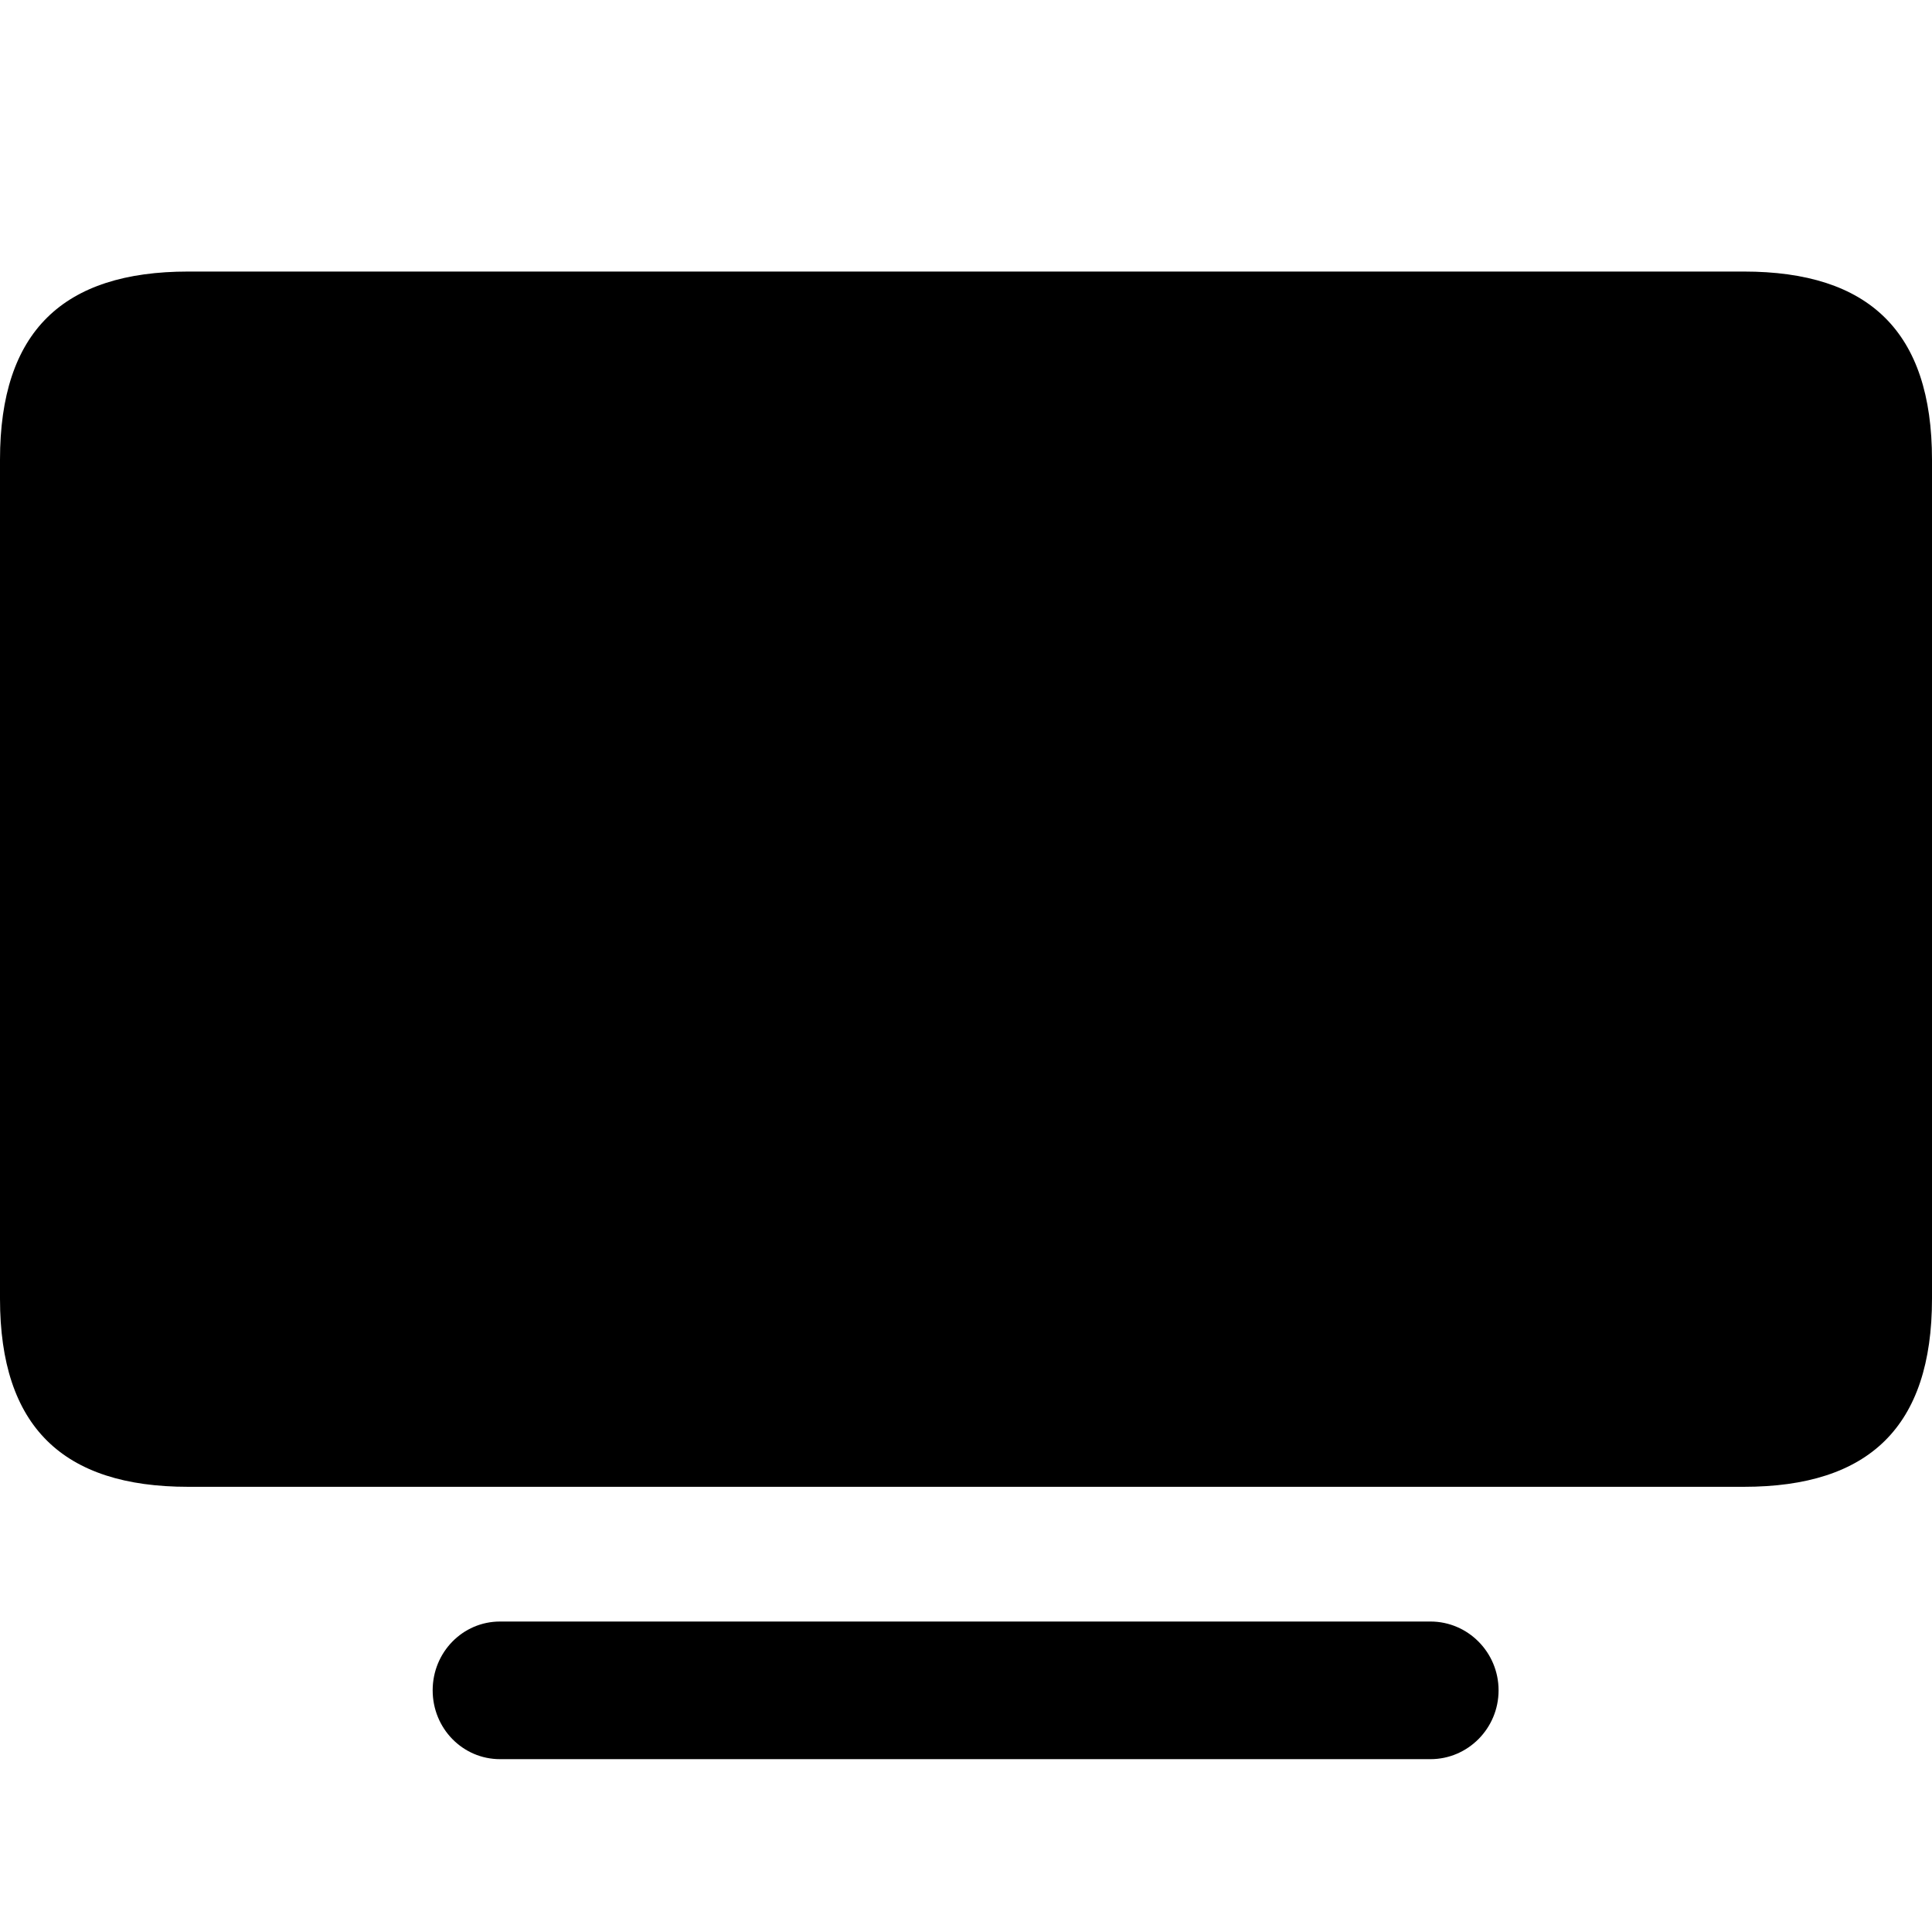
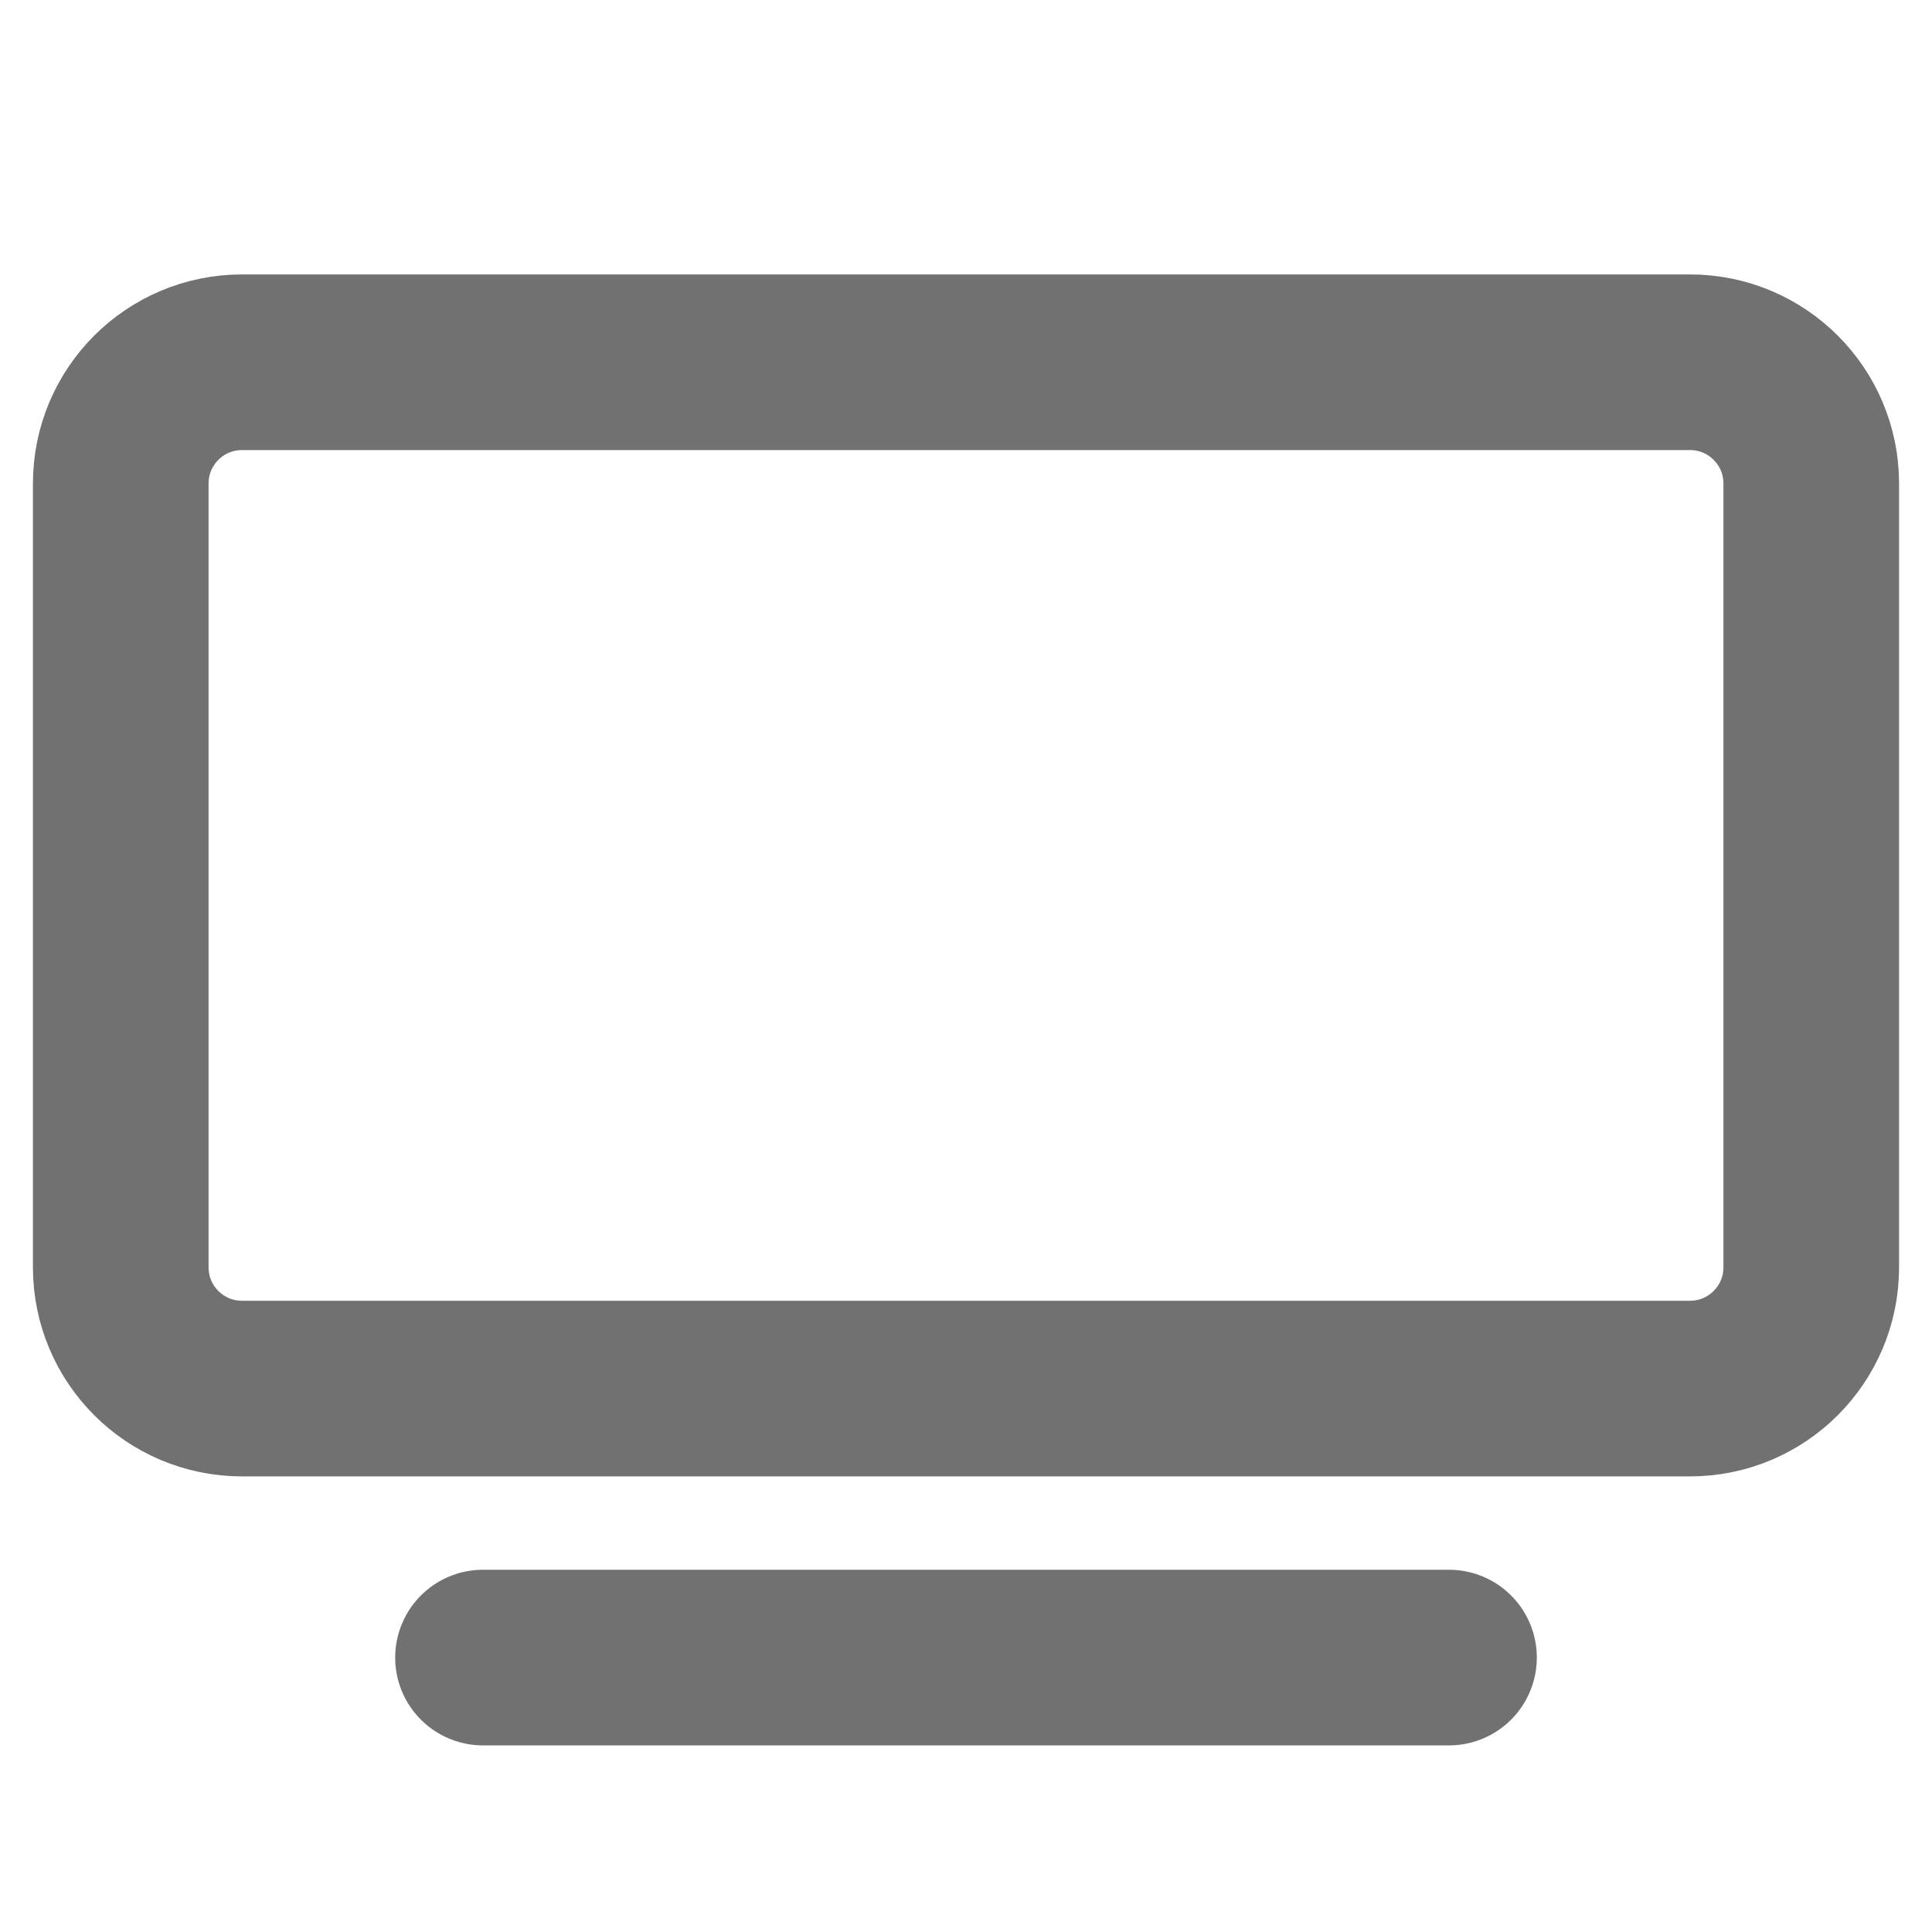
- <svg xmlns="http://www.w3.org/2000/svg" fill="#000000" width="800px" height="800px" viewBox="0 0 56 56">
-   <path d="M 5.454 43.096 L 50.546 43.096 C 54.175 43.096 56 41.356 56 37.643 L 56 13.324 C 56 9.611 54.175 7.871 50.546 7.871 L 5.454 7.871 C 1.825 7.871 0 9.611 0 13.324 L 0 37.643 C 0 41.356 1.825 43.096 5.454 43.096 Z M 43.437 48.995 C 43.437 47.892 42.547 47.001 41.464 47.001 L 14.493 47.001 C 13.411 47.001 12.541 47.892 12.541 48.995 C 12.541 50.099 13.411 50.99 14.493 50.99 L 41.464 50.99 C 42.547 50.99 43.437 50.099 43.437 48.995 Z" />
+ <svg xmlns="http://www.w3.org/2000/svg" width="22" height="22" viewBox="0 0 22 22" fill="none">
+   <path d="M19.244 4.125H2.756C1.993 4.125 1.375 4.743 1.375 5.506V14.431C1.375 15.194 1.993 15.812 2.756 15.812H19.244C20.007 15.812 20.625 15.194 20.625 14.431V5.506C20.625 4.743 20.007 4.125 19.244 4.125Z" stroke="#717171" stroke-width="2" stroke-linejoin="round" />
+   <path d="M5.5 18.875H16.5" stroke="#717171" stroke-width="2" stroke-miterlimit="10" stroke-linecap="round" />
</svg>
